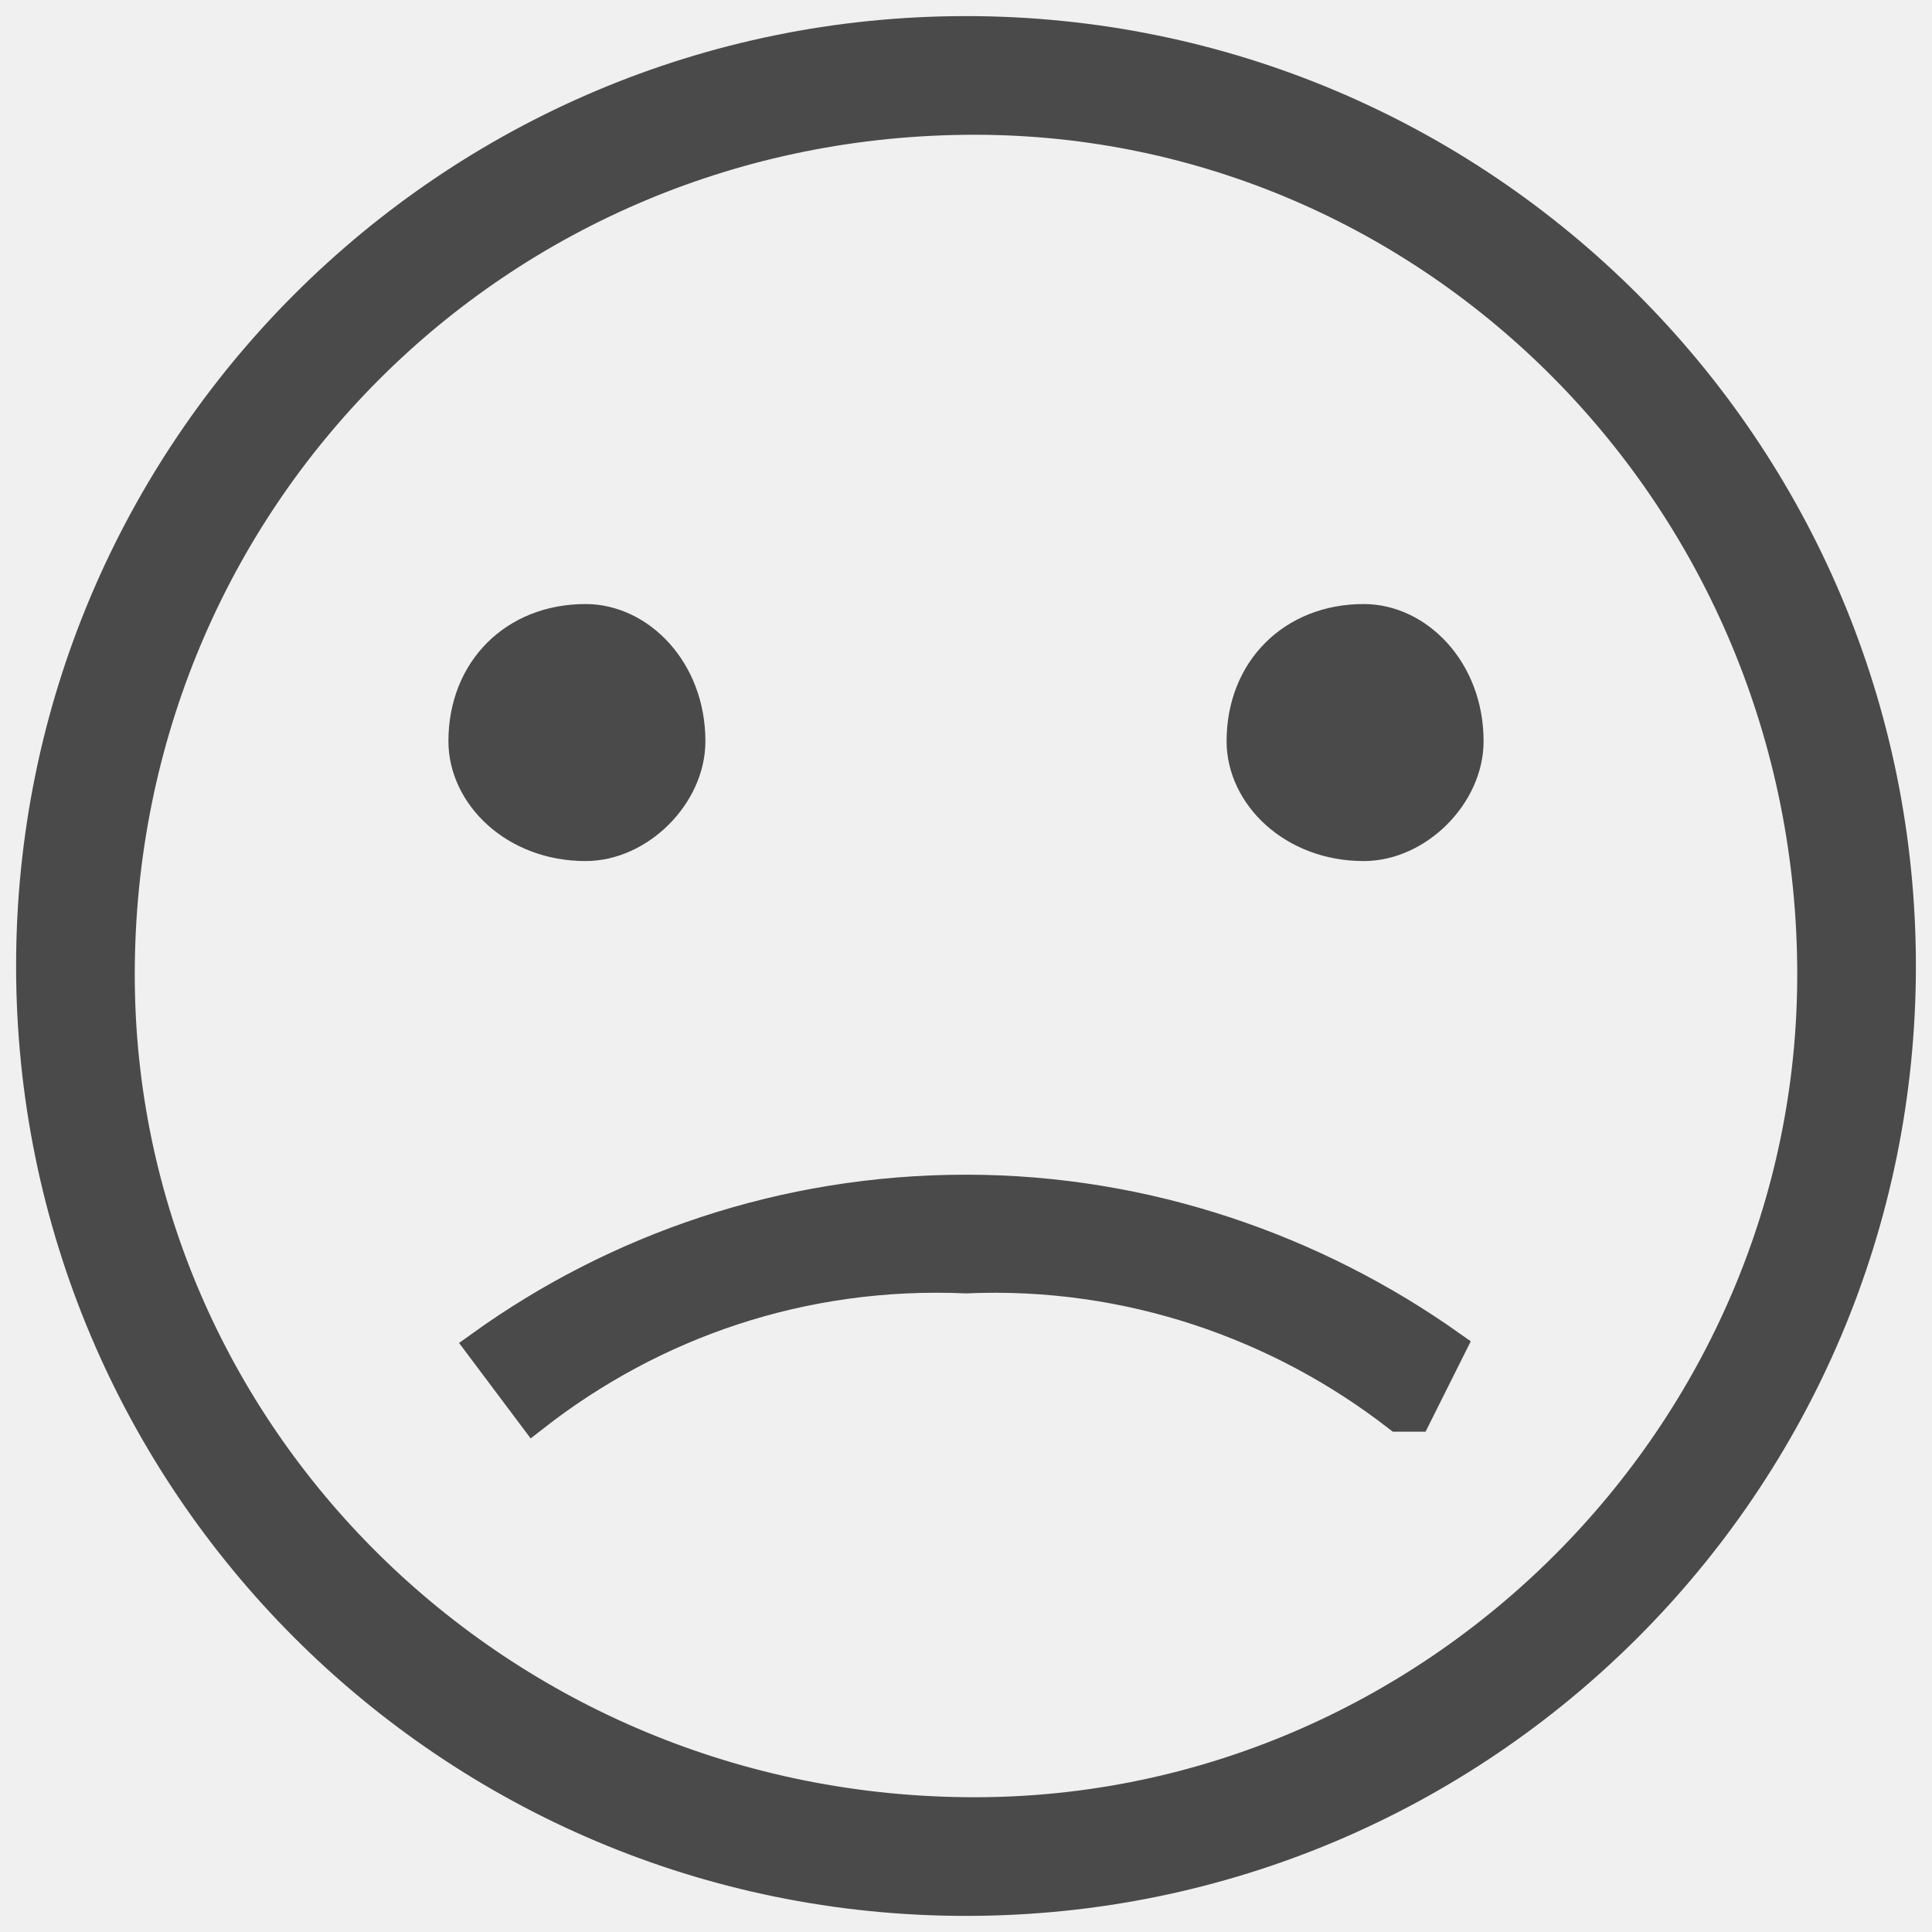
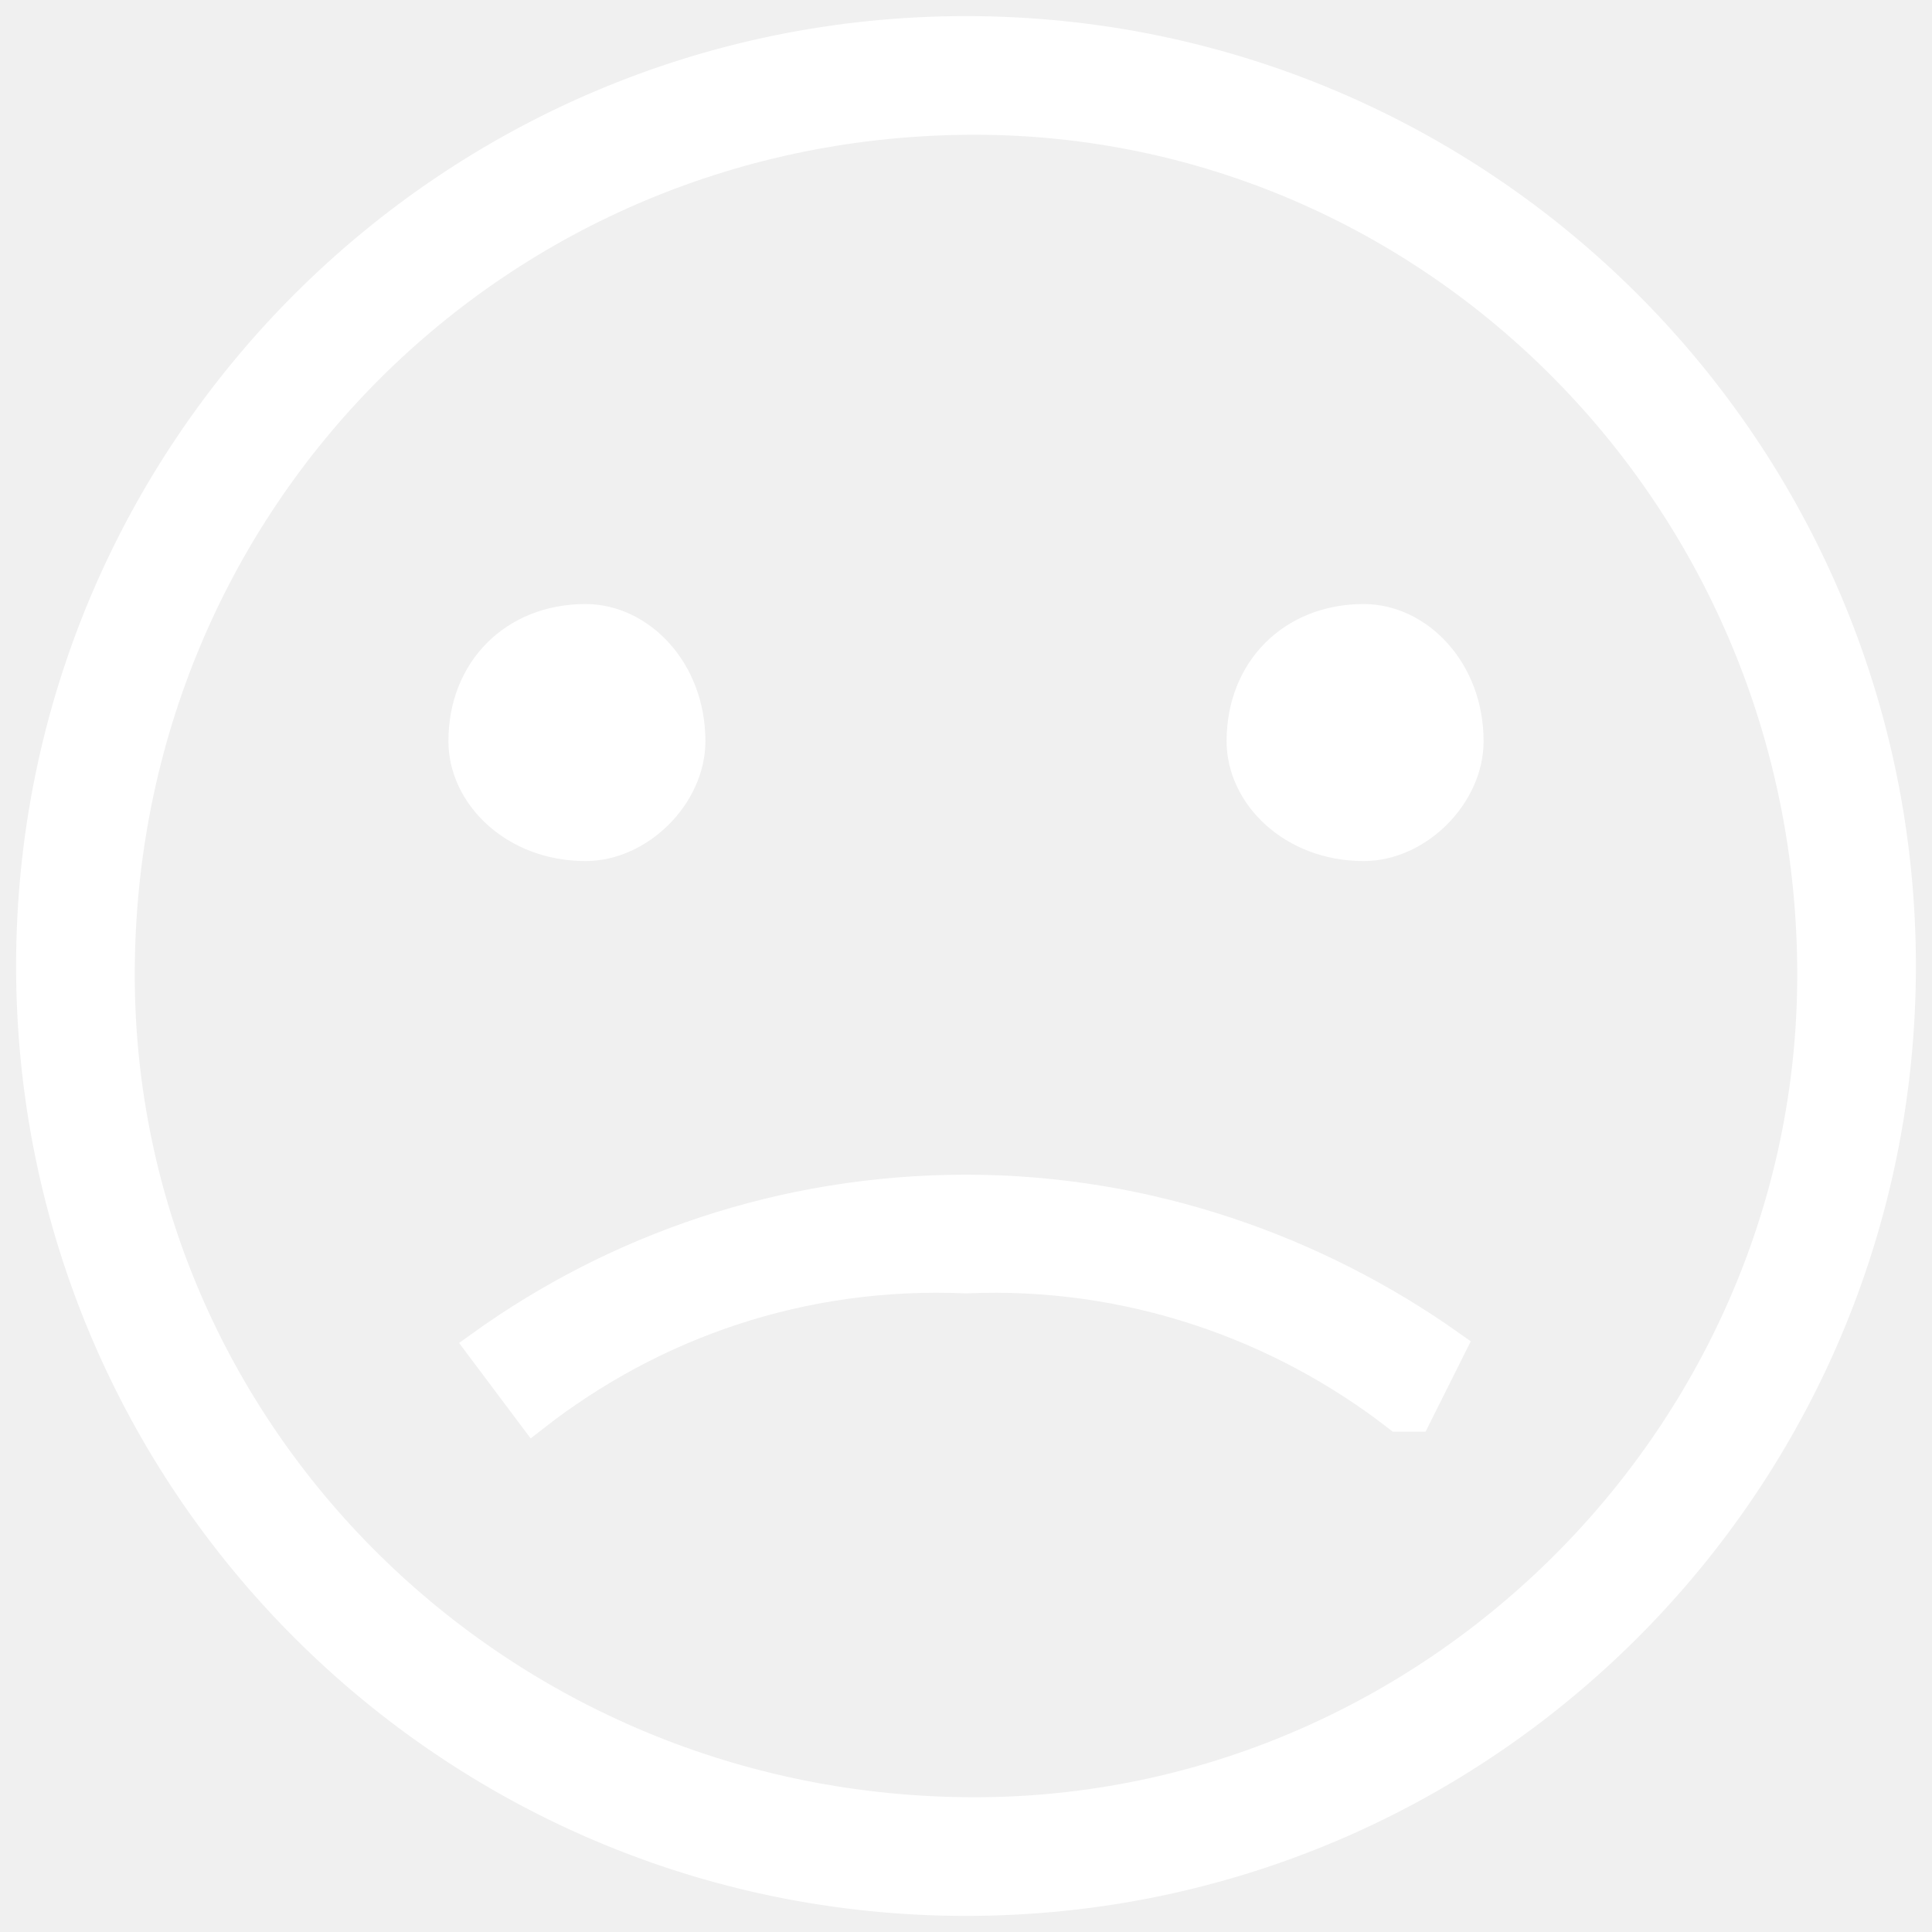
<svg xmlns="http://www.w3.org/2000/svg" width="60px" height="60px" viewBox="0 0 60 60" version="1.1">
  <defs />
-   <g id="Page-1" stroke="none" stroke-width="1" fill="none" fill-rule="evenodd">
+   <g id="Page-1" stroke="none" stroke-width="1" fill="none">
    <g id="dislike">
-       <rect id="Rectangle" fill="#D8D8D8" opacity="0" x="-2.27373675e-13" y="0" width="60" height="60" />
-       <path d="M30,59 C13.984,59 1,46.016 1,30 C1,13.984 13.984,1 30,1 C46.016,1 59,13.984 59,30 C59,46.016 46.016,59 30,59 L30,59 Z M30.266,3.685 C15.467,3.685 3.685,15.467 3.685,30.266 C3.685,44.533 15.467,56.315 30.266,56.315 C44.533,56.315 56.315,44.533 56.315,30.266 C56.315,15.467 44.533,3.685 30.266,3.685 L30.266,3.685 Z M42.352,26.241 C40.156,26.241 38.593,24.678 38.593,23.019 C38.593,20.822 40.156,19.259 42.352,19.259 C44.011,19.259 45.574,20.822 45.574,23.019 C45.574,24.678 44.011,26.241 42.352,26.241 L42.352,26.241 Z M43.963,43.963 L43.426,43.963 C39.776,41.13 35.066,39.446 30,39.667 C24.92,39.446 20.272,41.078 16.574,43.963 L14.963,41.815 L14.963,41.815 C19.139,38.816 24.329,36.981 30,36.981 C35.621,36.981 40.845,38.845 45.037,41.815 L43.963,43.963 L43.963,43.963 Z M18.185,26.241 C15.989,26.241 14.426,24.678 14.426,23.019 C14.426,20.822 15.989,19.259 18.185,19.259 C19.844,19.259 21.407,20.822 21.407,23.019 C21.407,24.678 19.844,26.241 18.185,26.241 L18.185,26.241 Z" id="Imported-Layers-Copy" stroke="#4A4A4A" fill="#4A4A4A" />
+       <rect id="Rectangle" fill="#fff" opacity="0" x="-2.27373675e-13" y="0" width="60" height="60" />
+       <path d="M30,59 C13.984,59 1,46.016 1,30 C1,13.984 13.984,1 30,1 C46.016,1 59,13.984 59,30 C59,46.016 46.016,59 30,59 L30,59 Z M30.266,3.685 C15.467,3.685 3.685,15.467 3.685,30.266 C3.685,44.533 15.467,56.315 30.266,56.315 C44.533,56.315 56.315,44.533 56.315,30.266 C56.315,15.467 44.533,3.685 30.266,3.685 L30.266,3.685 Z M42.352,26.241 C40.156,26.241 38.593,24.678 38.593,23.019 C38.593,20.822 40.156,19.259 42.352,19.259 C44.011,19.259 45.574,20.822 45.574,23.019 C45.574,24.678 44.011,26.241 42.352,26.241 L42.352,26.241 Z M43.963,43.963 L43.426,43.963 C39.776,41.13 35.066,39.446 30,39.667 C24.92,39.446 20.272,41.078 16.574,43.963 L14.963,41.815 L14.963,41.815 C19.139,38.816 24.329,36.981 30,36.981 C35.621,36.981 40.845,38.845 45.037,41.815 L43.963,43.963 L43.963,43.963 Z M18.185,26.241 C15.989,26.241 14.426,24.678 14.426,23.019 C14.426,20.822 15.989,19.259 18.185,19.259 C19.844,19.259 21.407,20.822 21.407,23.019 C21.407,24.678 19.844,26.241 18.185,26.241 L18.185,26.241 Z" id="Imported-Layers-Copy" stroke="#fff" fill="#fff" />
    </g>
  </g>
</svg>
